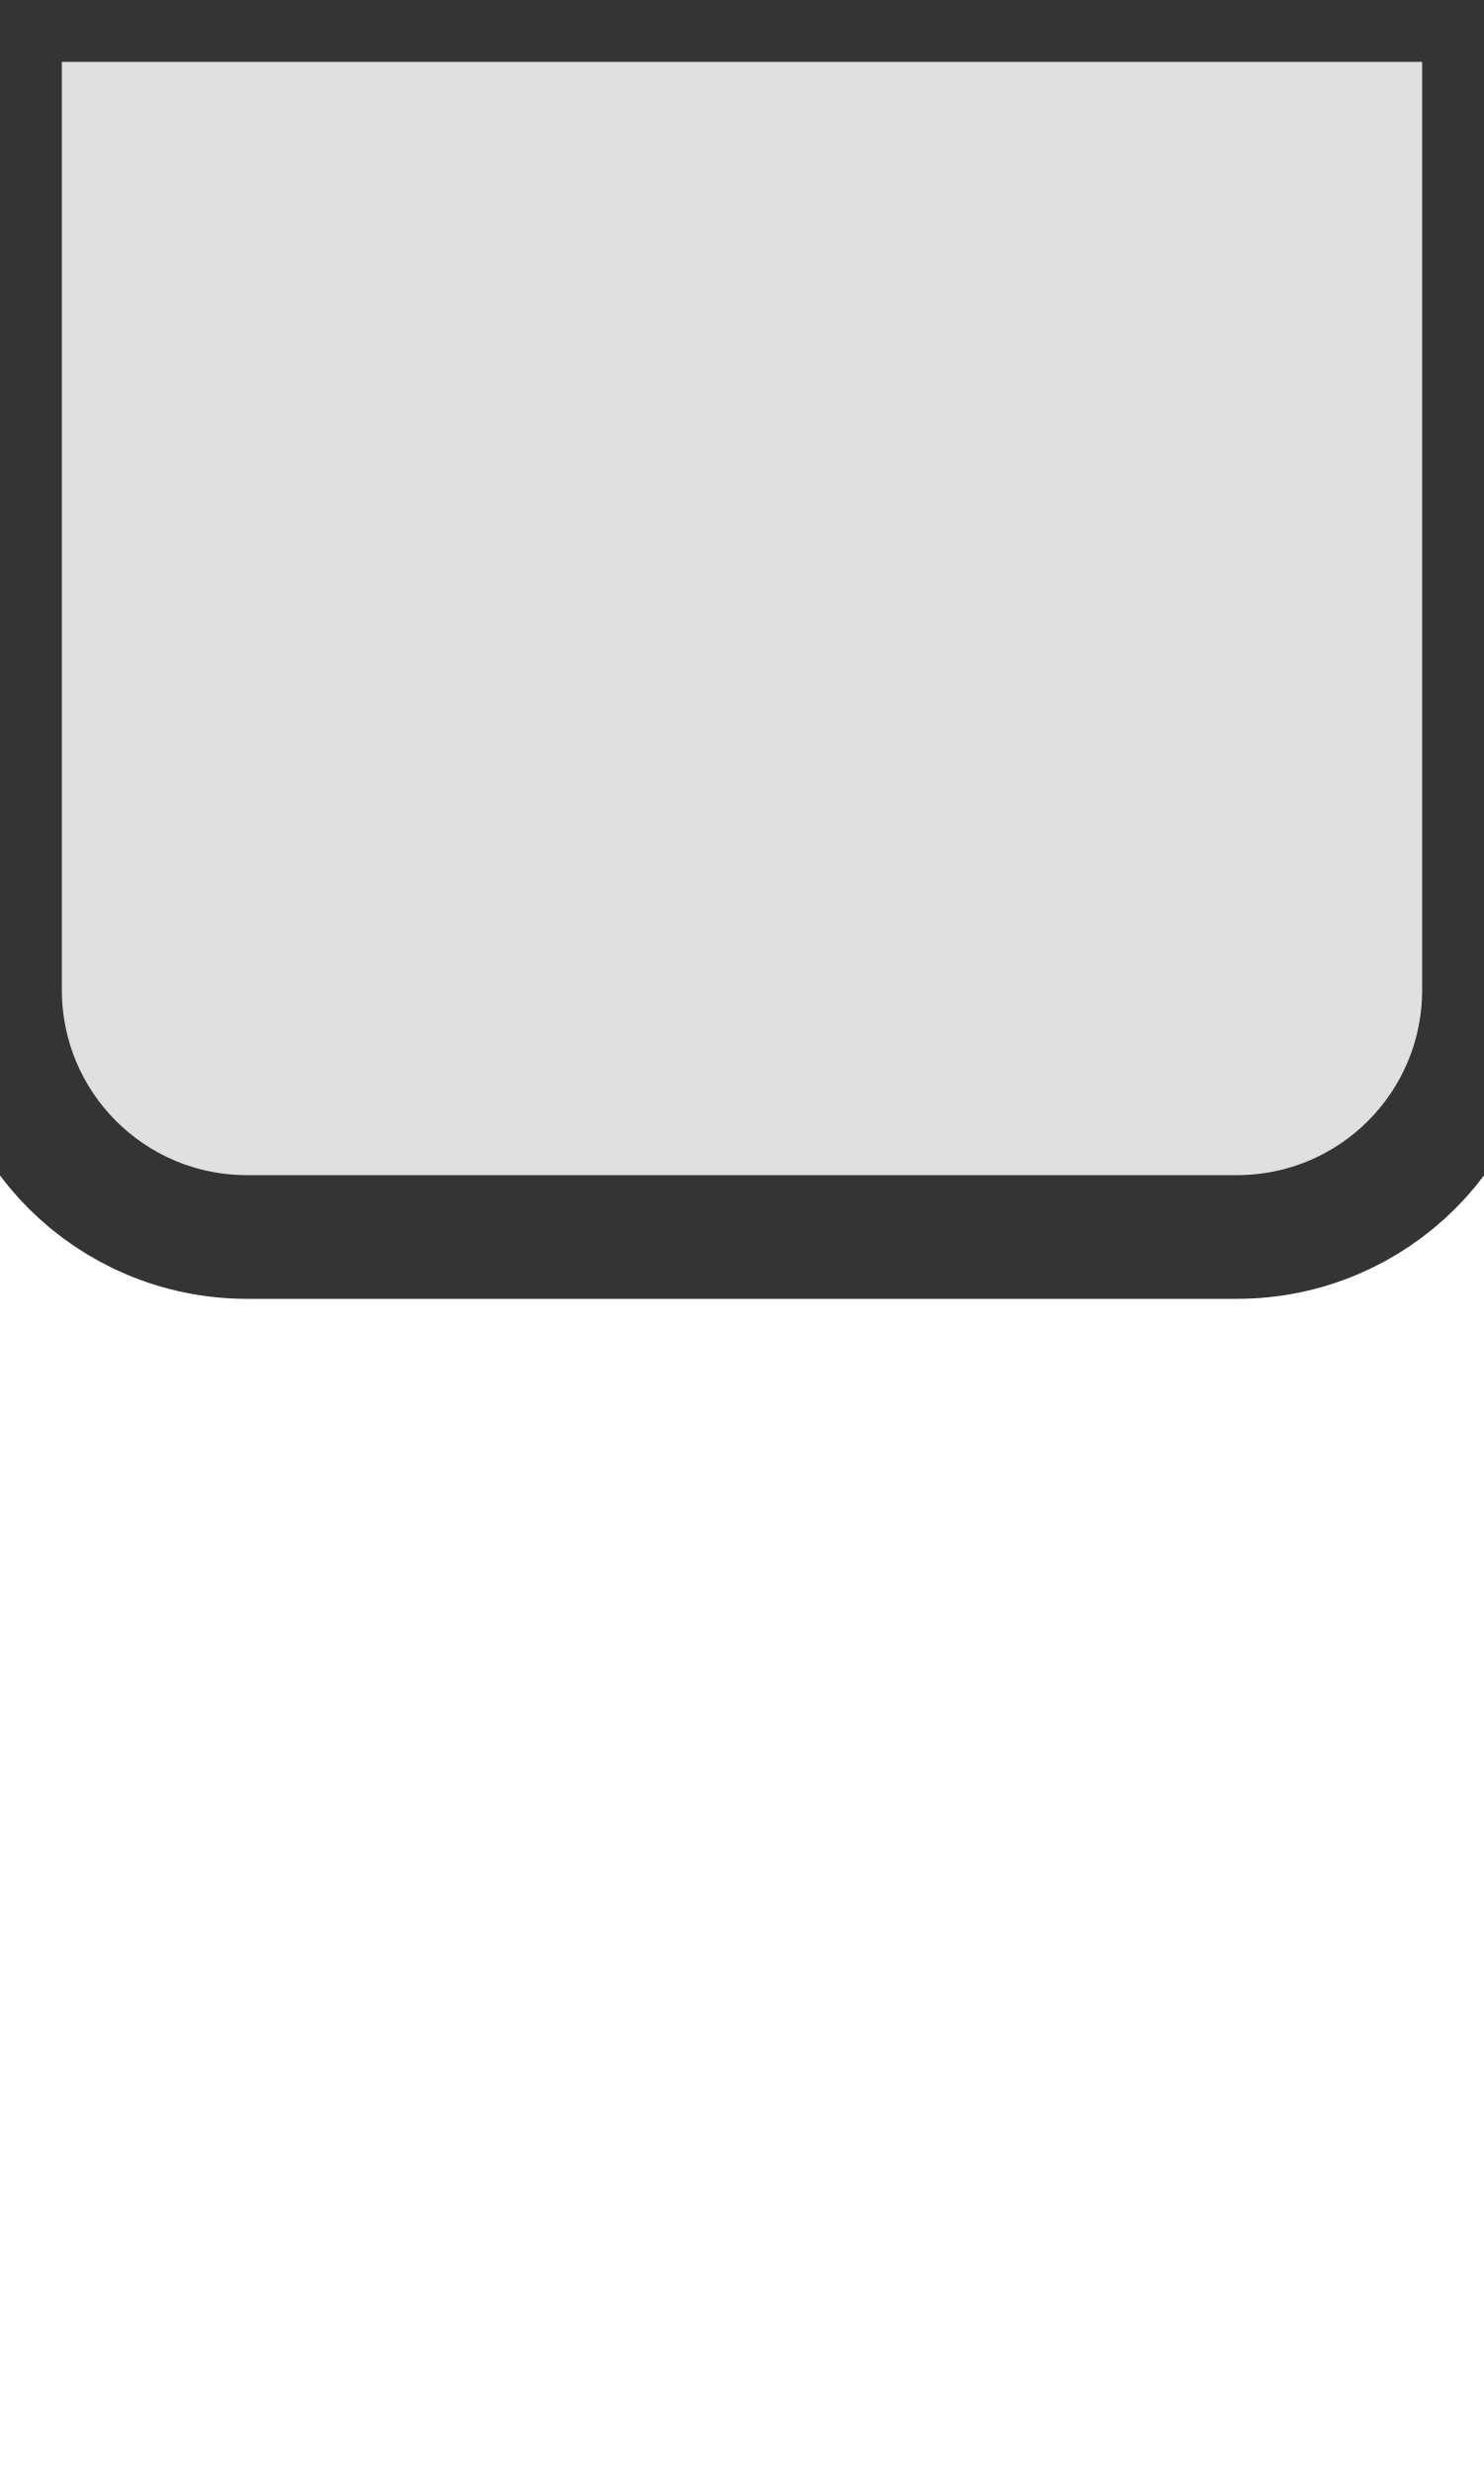
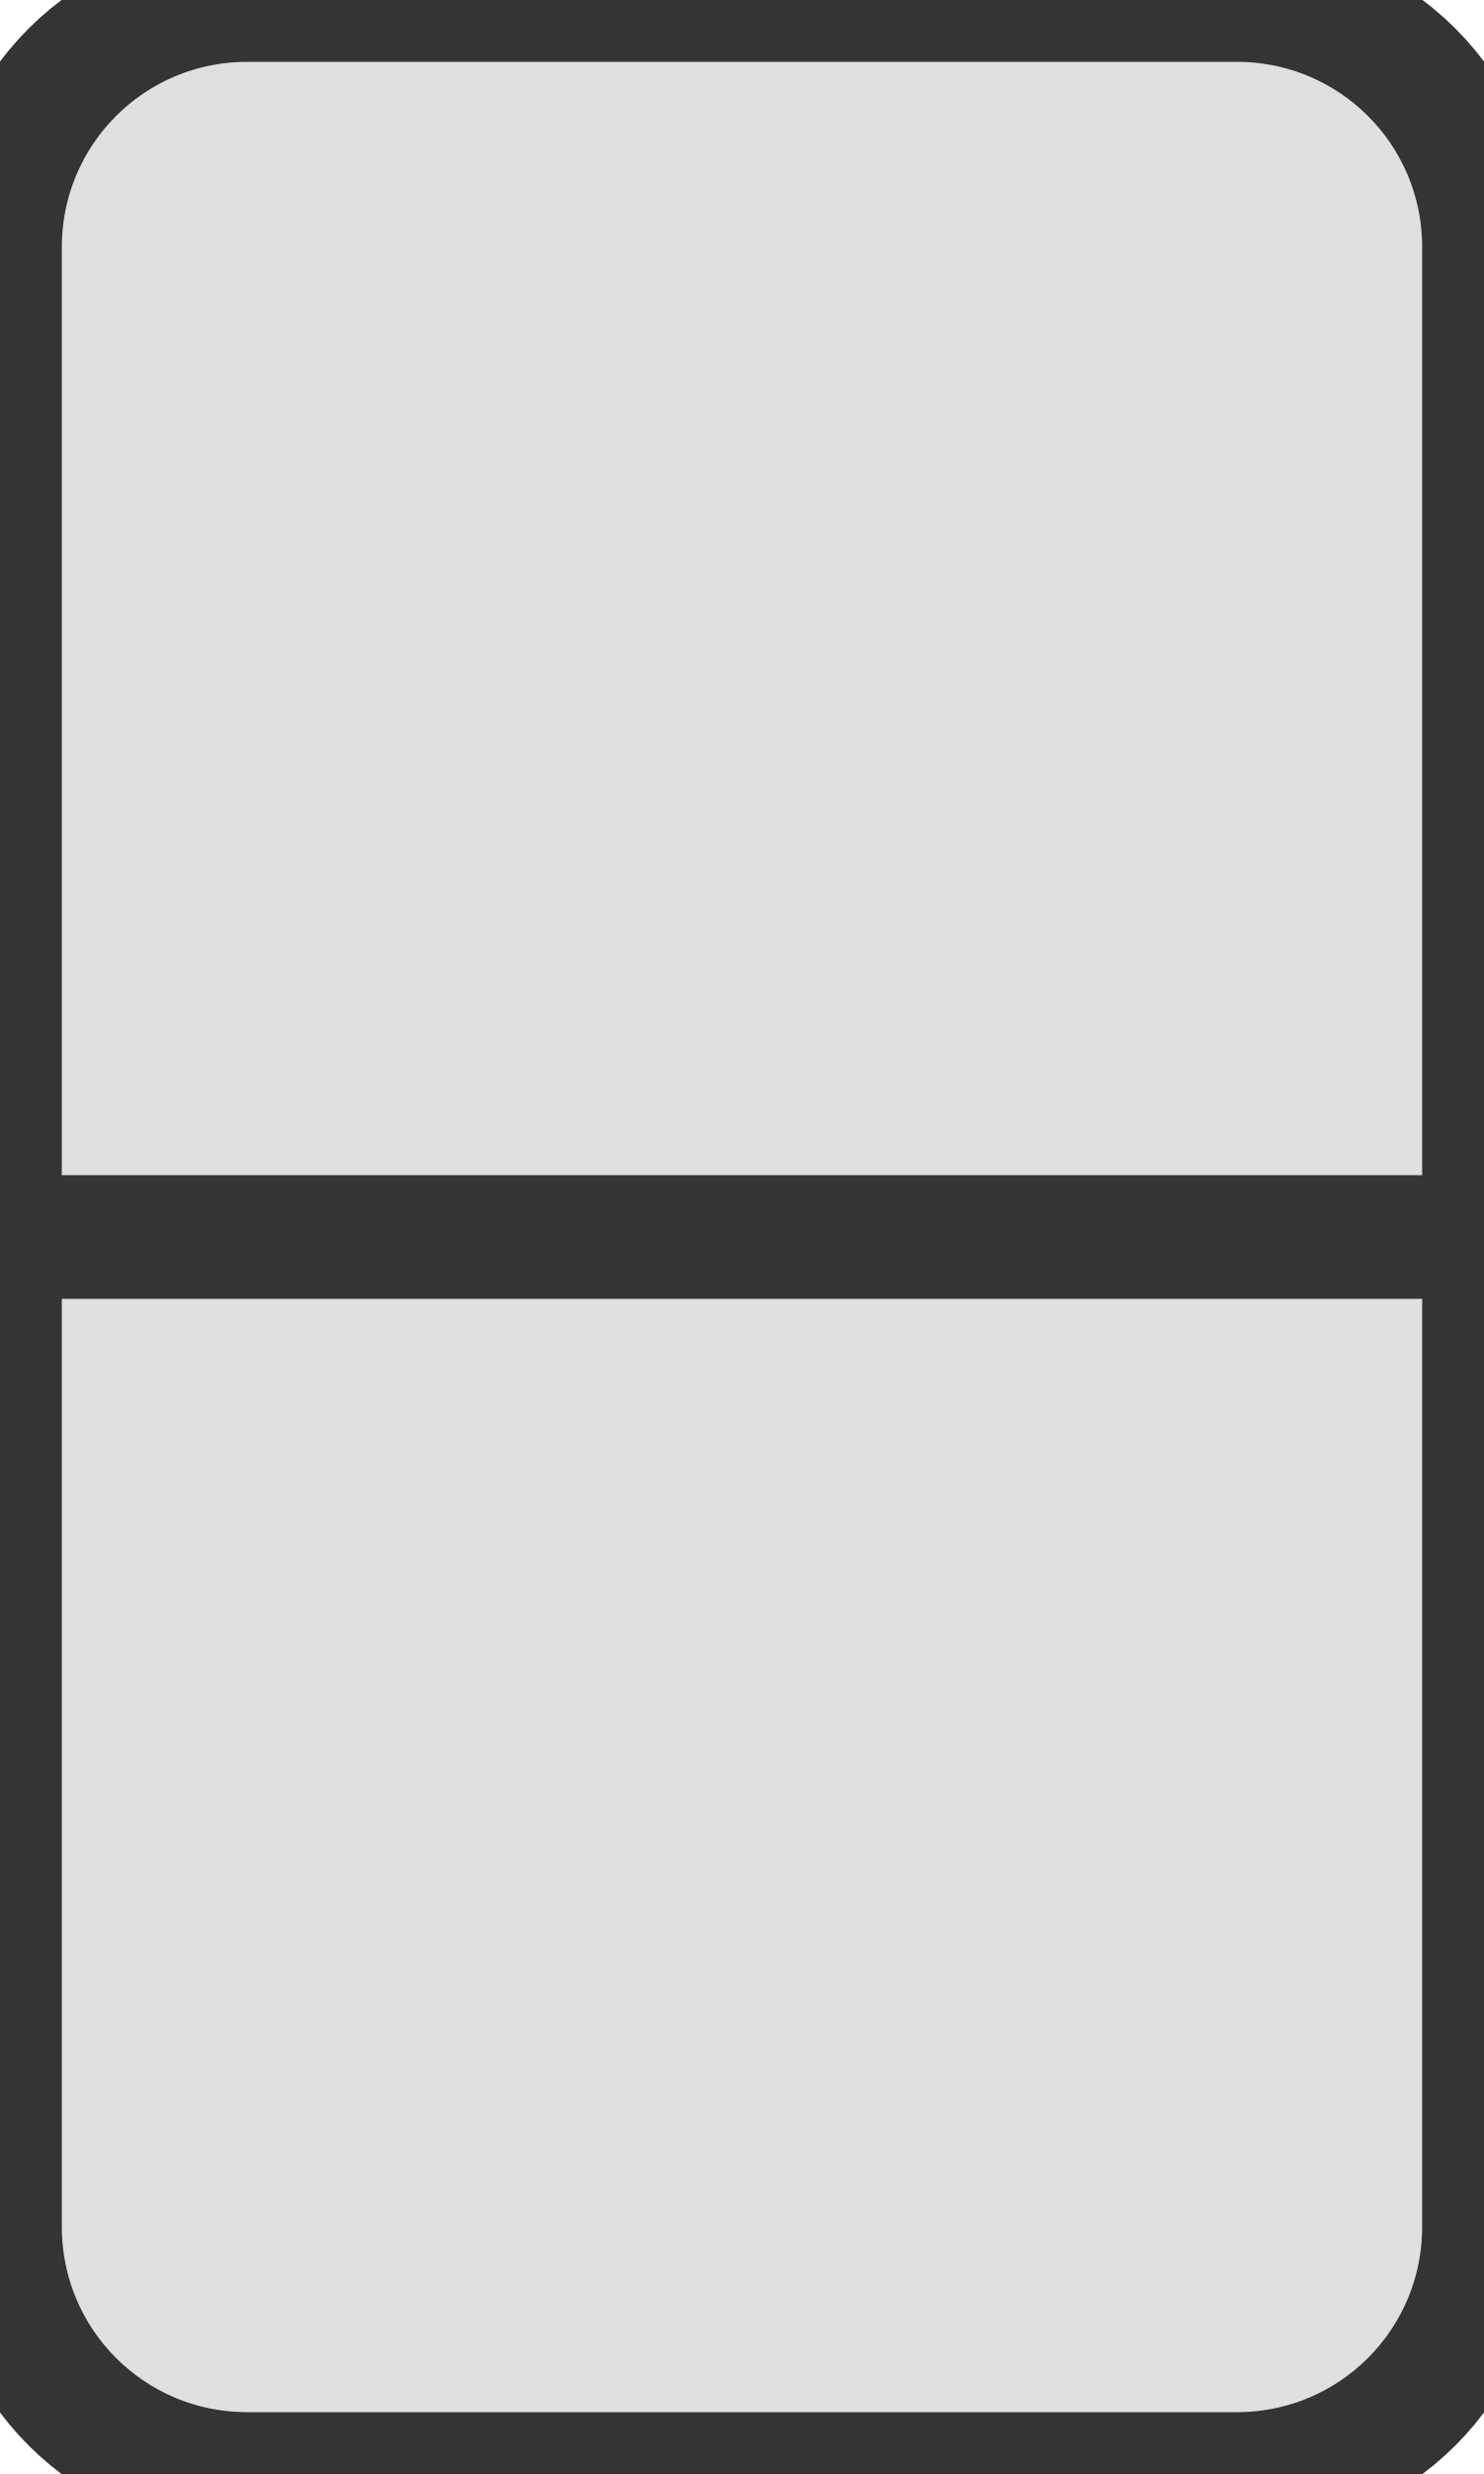
- <svg xmlns="http://www.w3.org/2000/svg" version="1.1" width="12" height="20" viewBox="0 0 12 20" id="svg8">
-   <defs id="defs12" />
-   <path id="rect2" style="fill:#e0e0e0;stroke:#343434;stroke-width:1" d="m 2,-10 h 8 c 1.108,0 2,0.892 2,2 V 8 c 0,1.108 -0.892,2 -2,2 H 2 C 0.892,10 0,9.108 0,8 V -8 c 0,-1.108 0.892,-2 2,-2 z" />
-   <path id="polyline4" transform="translate(0,-10)" style="stroke:#343434;stroke-width:1" d="M 0,10 H 12" />
+ <svg xmlns="http://www.w3.org/2000/svg" version="1.1" width="12" height="20" viewBox="0 0 12 20" id="svg6">
+   <defs id="defs10" />
+   <path id="rect2" style="fill:#e0e0e0;stroke:#343434;stroke-width:1" d="m 2,0 h 8 c 1.108,0 2,0.892 2,2 v 16 c 0,1.108 -0.892,2 -2,2 H 2 C 0.892,20 0,19.108 0,18 V 2 C 0,0.892 0.892,0 2,0 Z" />
+   <path id="polyline4" style="stroke:#343434;stroke-width:1" d="M 0,10 H 12" />
</svg>
